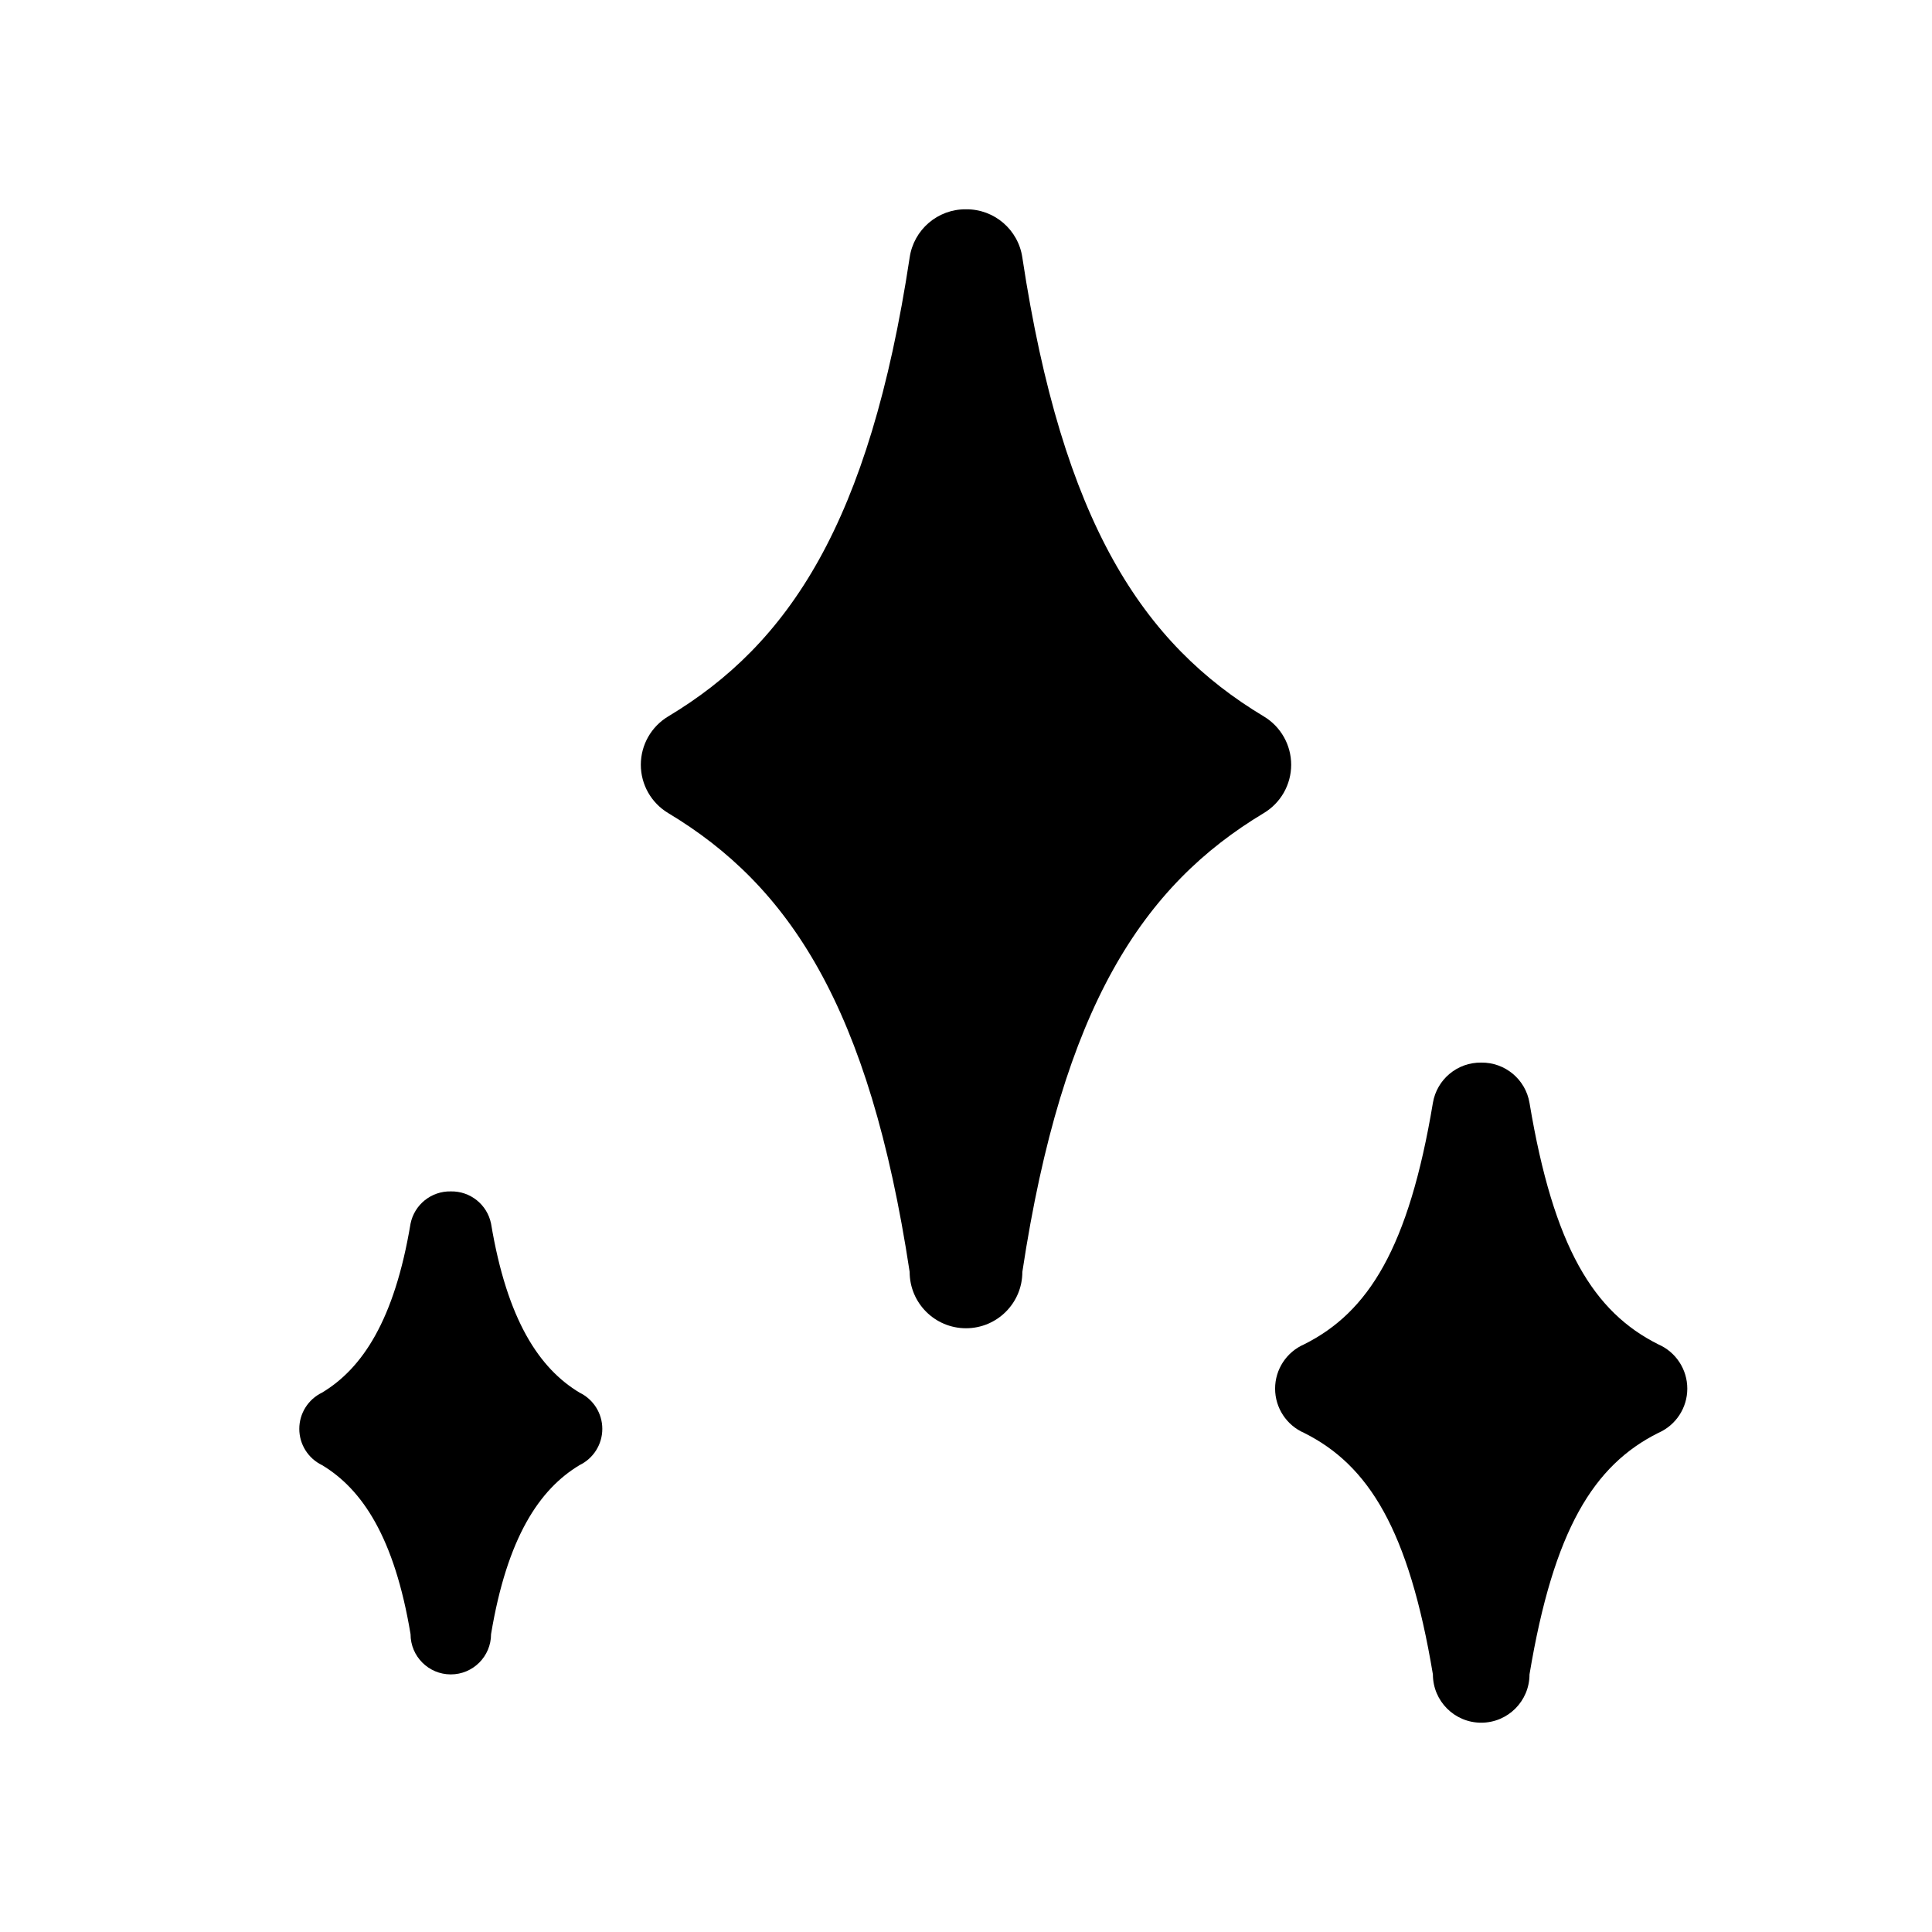
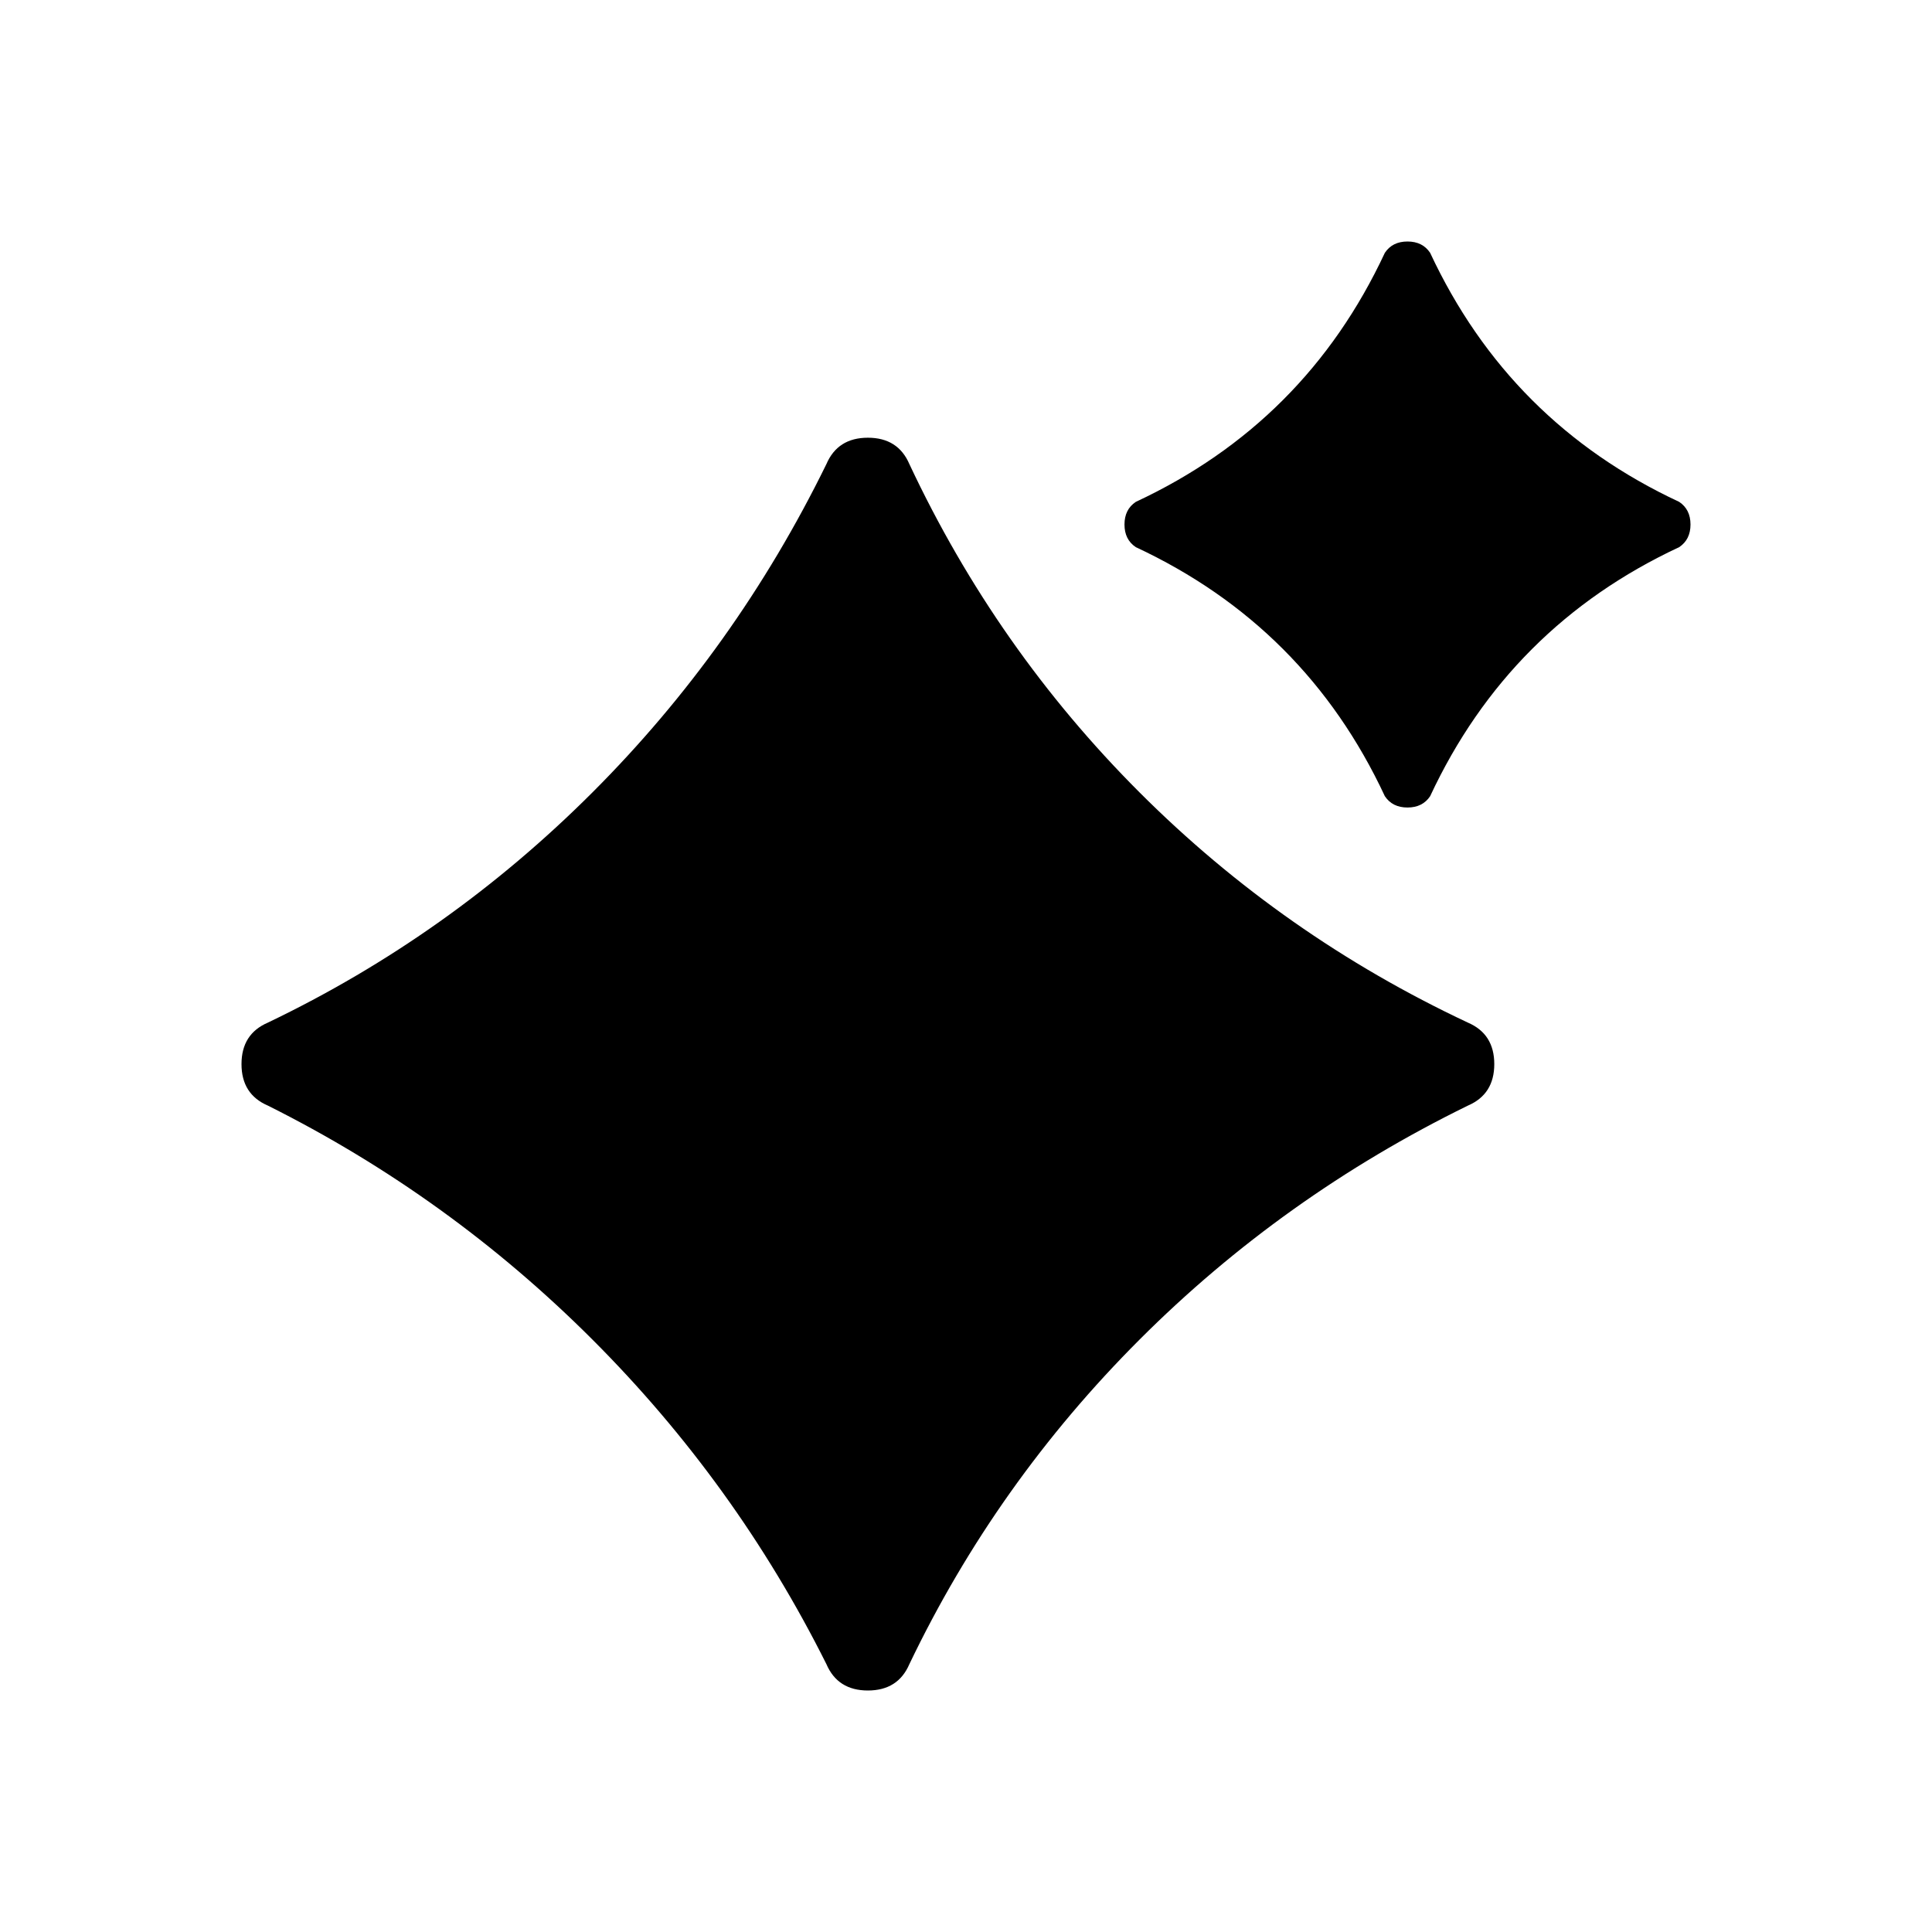
- <svg xmlns="http://www.w3.org/2000/svg" viewBox="0 0 24 24">
-   <g fill="currentColor">
-     <path d="M12 2.6a.7.7 0 0 1 .7.6c.5 3.3 1.5 4.8 3 5.7a.7.7 0 0 1 0 1.2c-1.5.9-2.5 2.4-3 5.7a.7.7 0 0 1-1.4 0c-.5-3.3-1.5-4.8-3-5.7a.7.7 0 0 1 0-1.2c1.5-.9 2.5-2.4 3-5.7a.7.7 0 0 1 .7-.6Z" />
-     <path d="M18.4 13.2a.6.6 0 0 1 .6.5c.3 1.8.8 2.6 1.6 3a.6.6 0 0 1 0 1.1c-.8.4-1.3 1.2-1.6 3a.6.6 0 0 1-1.2 0c-.3-1.8-.8-2.6-1.6-3a.6.6 0 0 1 0-1.1c.8-.4 1.3-1.2 1.6-3a.6.6 0 0 1 .6-.5Z" />
-     <path d="M5.6 14.8a.5.5 0 0 1 .5.4c.2 1.2.6 1.8 1.1 2.1a.5.5 0 0 1 0 .9c-.5.3-.9.9-1.1 2.1a.5.5 0 0 1-1 0c-.2-1.2-.6-1.8-1.1-2.1a.5.5 0 0 1 0-.9c.5-.3.9-.9 1.1-2.1a.5.5 0 0 1 .5-.4Z" />
+ <svg xmlns="http://www.w3.org/2000/svg" viewBox="0 0 512 512" fill="currentColor">
+   <g transform="translate(0,448)">
+     <path d="M367-381Q369-384 373-384Q377-384 379-381Q400-336 445-315Q448-313 448-309Q448-305 445-303Q400-282 379-237Q377-234 373-234Q369-234 367-237Q346-282 301-303Q298-305 298-309Q298-313 301-315Q346-336 367-381M219-325Q222-332 230-332Q238-332 241-325Q264-276 302-238Q340-200 389-177Q396-174 396-166Q396-158 389-155Q340-131 302-93Q264-55 241-7Q238 0 230 0Q222 0 219-7Q195-55 157-93Q119-131 71-155Q64-158 64-166Q64-174 71-177Q119-200 157-238Q195-276 219-325" />
  </g>
</svg>
